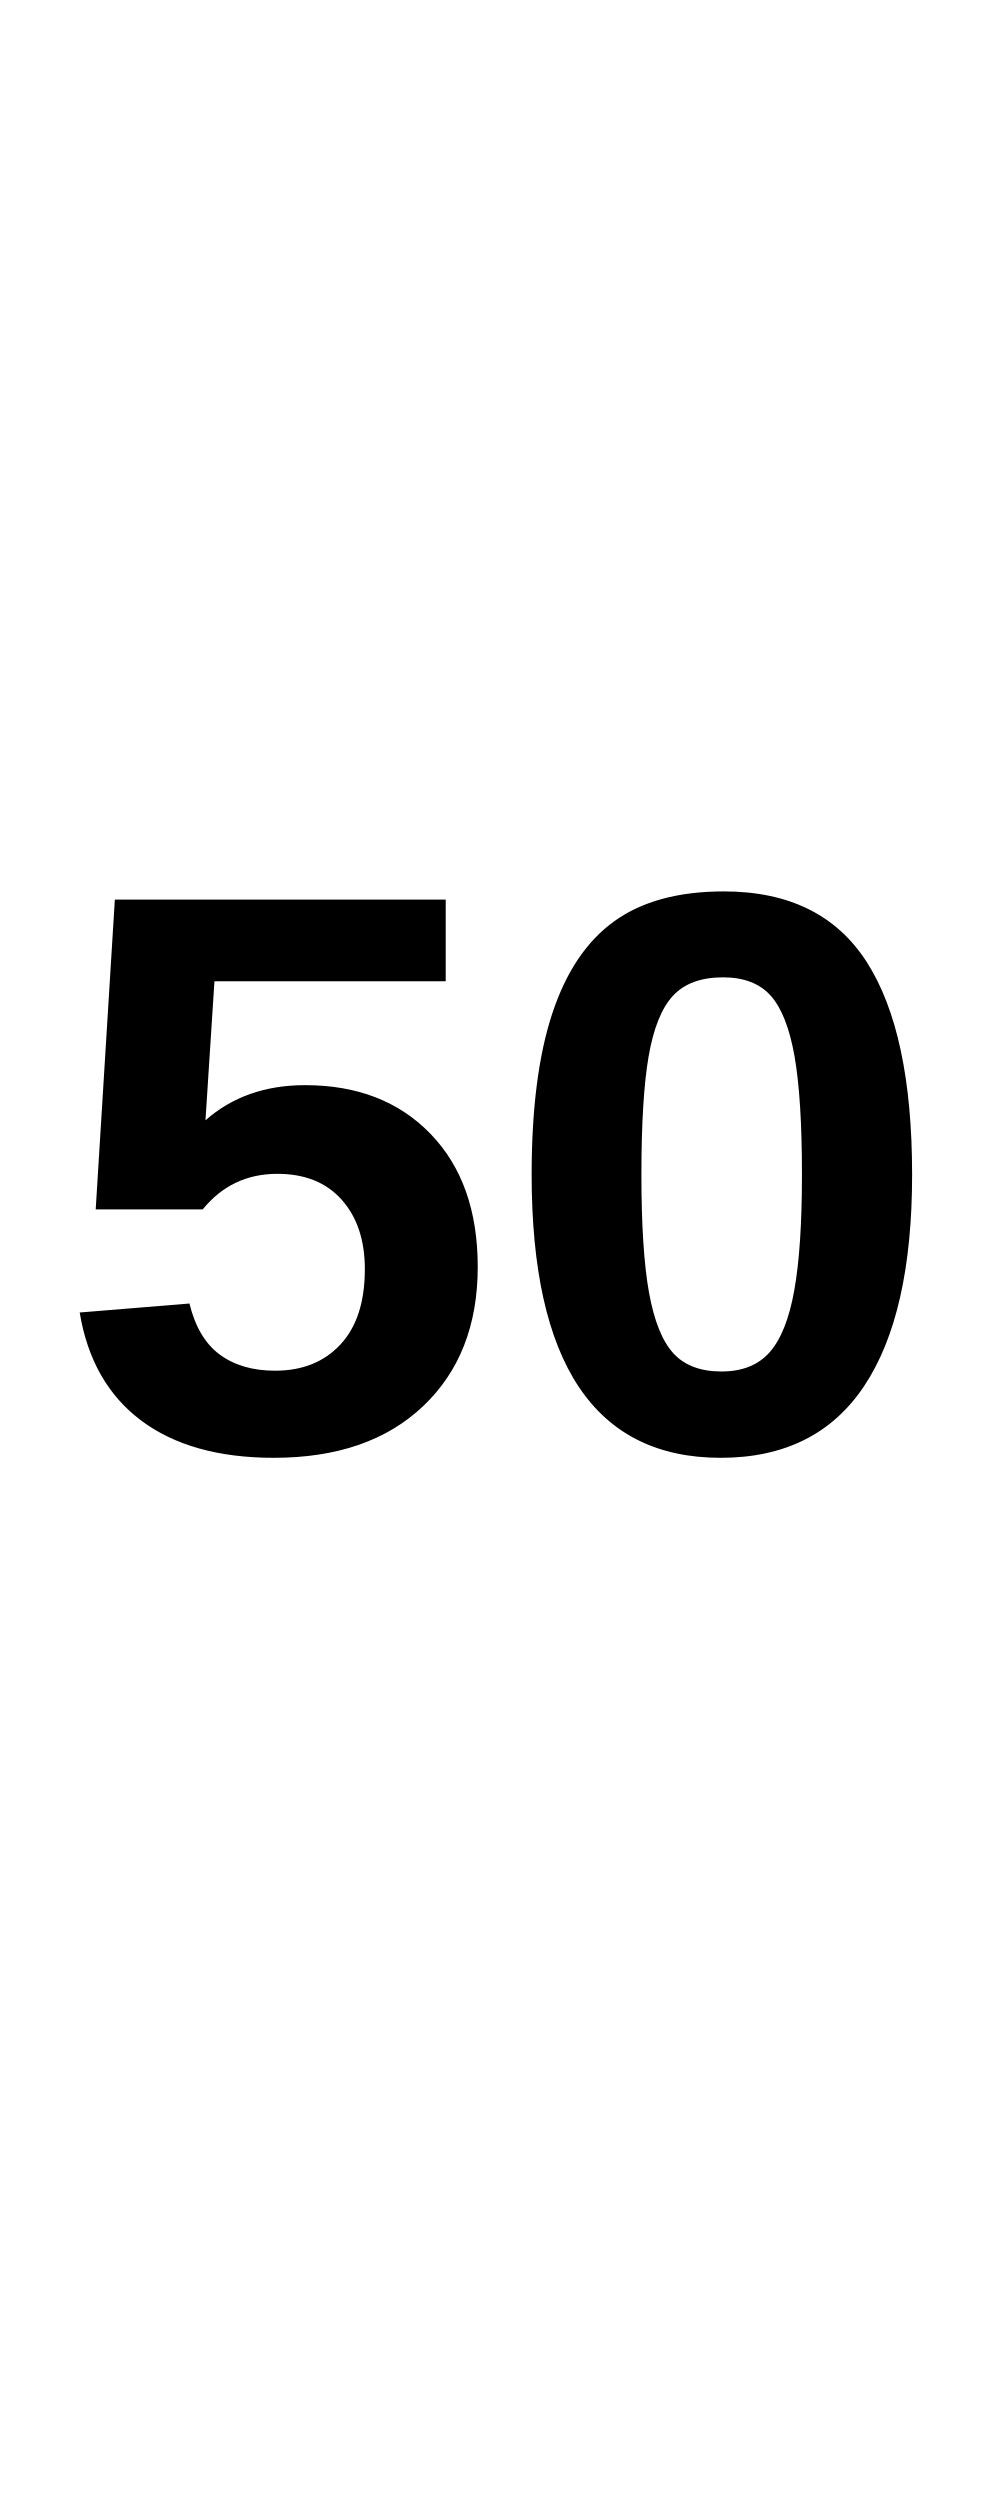
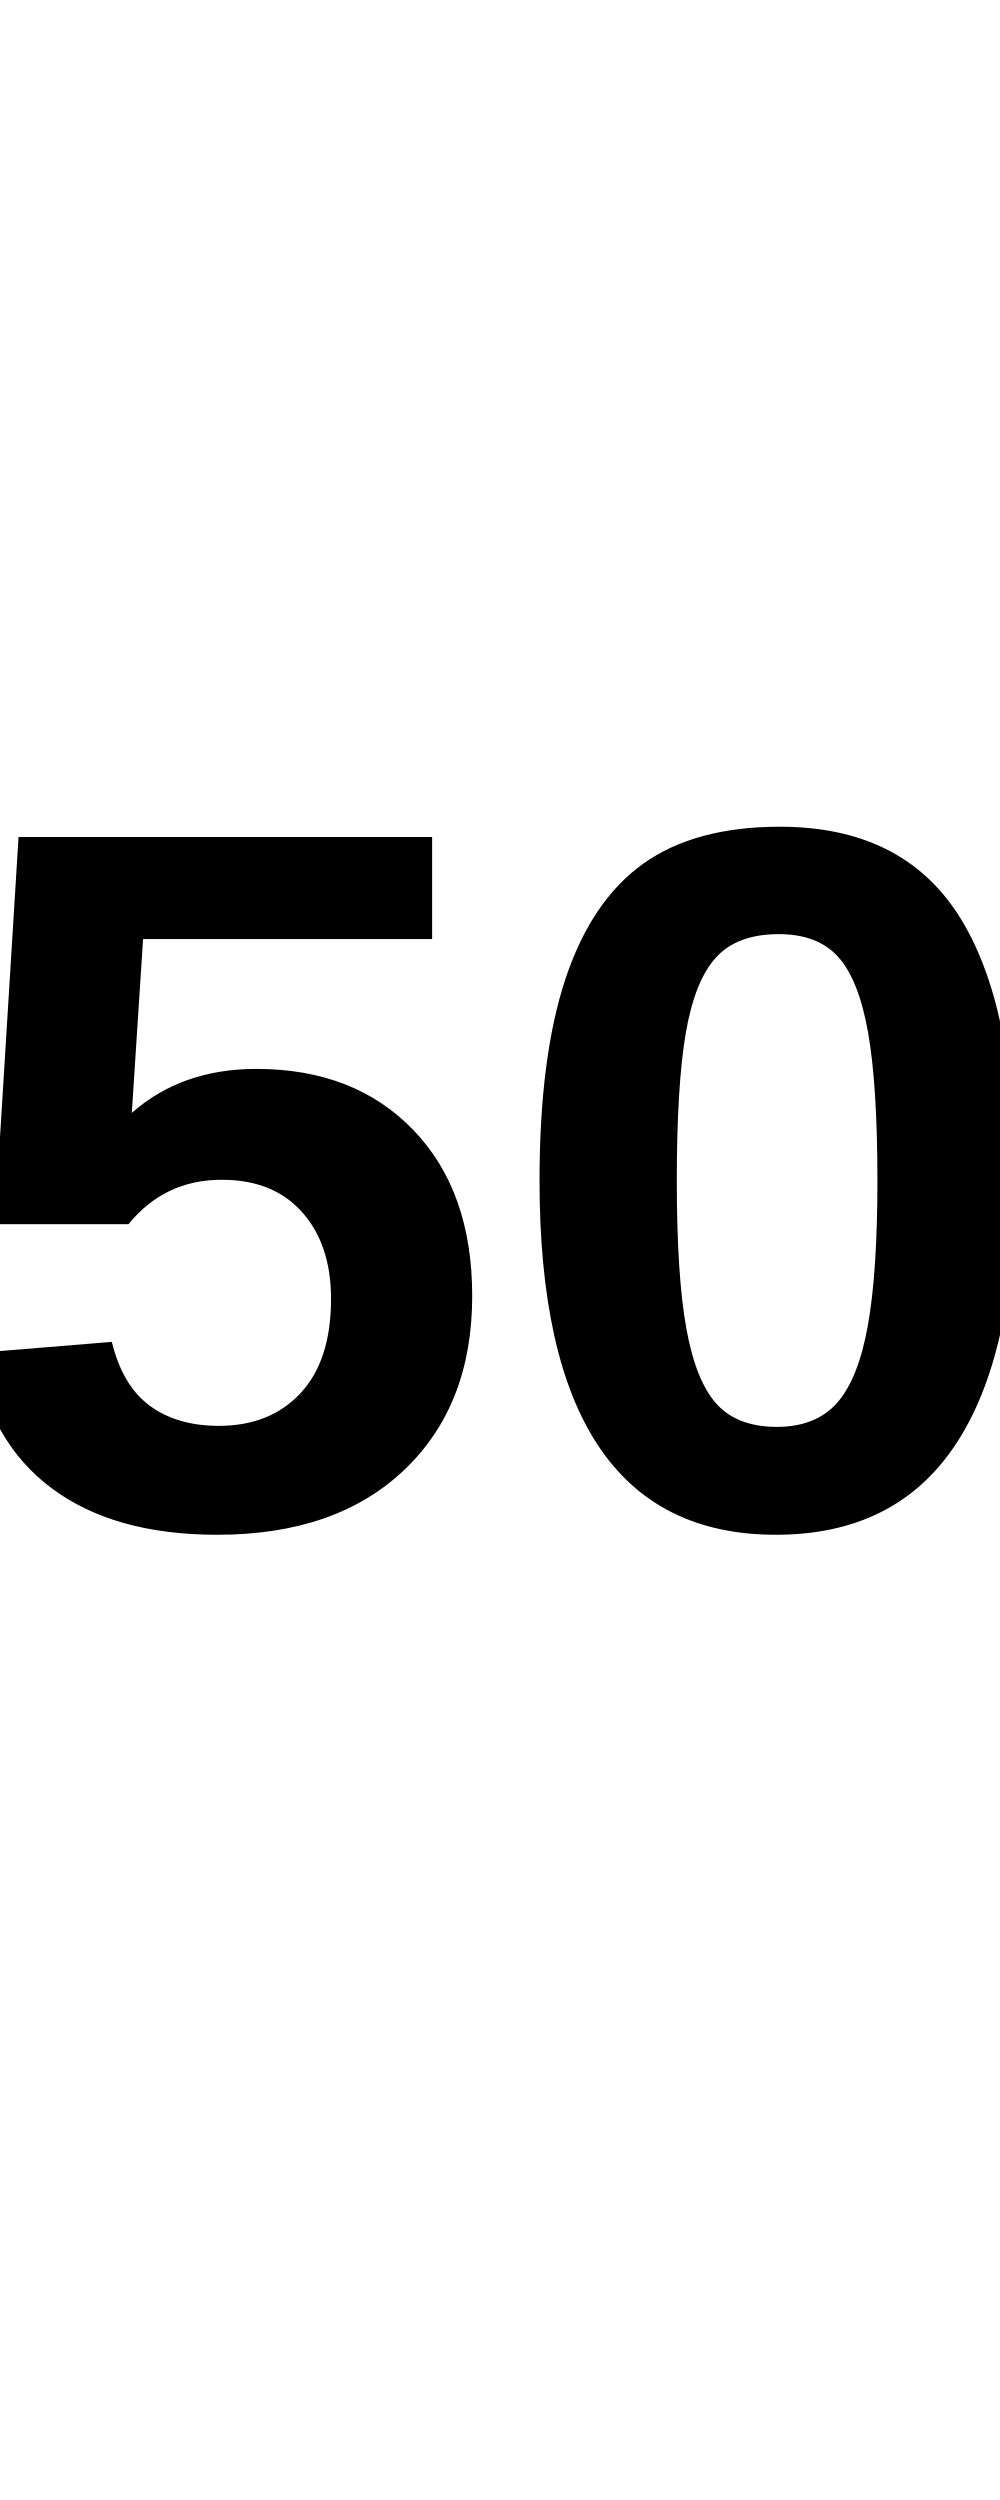
- <svg xmlns="http://www.w3.org/2000/svg" preserveAspectRatio="none" viewBox="0 0 200 500" fill="none">
-   <text x="100" y="290" font-family="Arial, Helvetica, sans-serif" font-size="160" font-weight="900" fill="#000000" text-anchor="middle" textLength="160" lengthAdjust="spacingAndGlyphs">50</text>
+ <svg xmlns="http://www.w3.org/2000/svg" preserveAspectRatio="xMidYMid meet" viewBox="0 0 200 500" fill="none">
+   <text x="100" y="305" font-family="Arial, Helvetica, sans-serif" font-size="200" font-weight="900" fill="#000000" text-anchor="middle" textLength="160" lengthAdjust="spacingAndGlyphs">50</text>
</svg>
